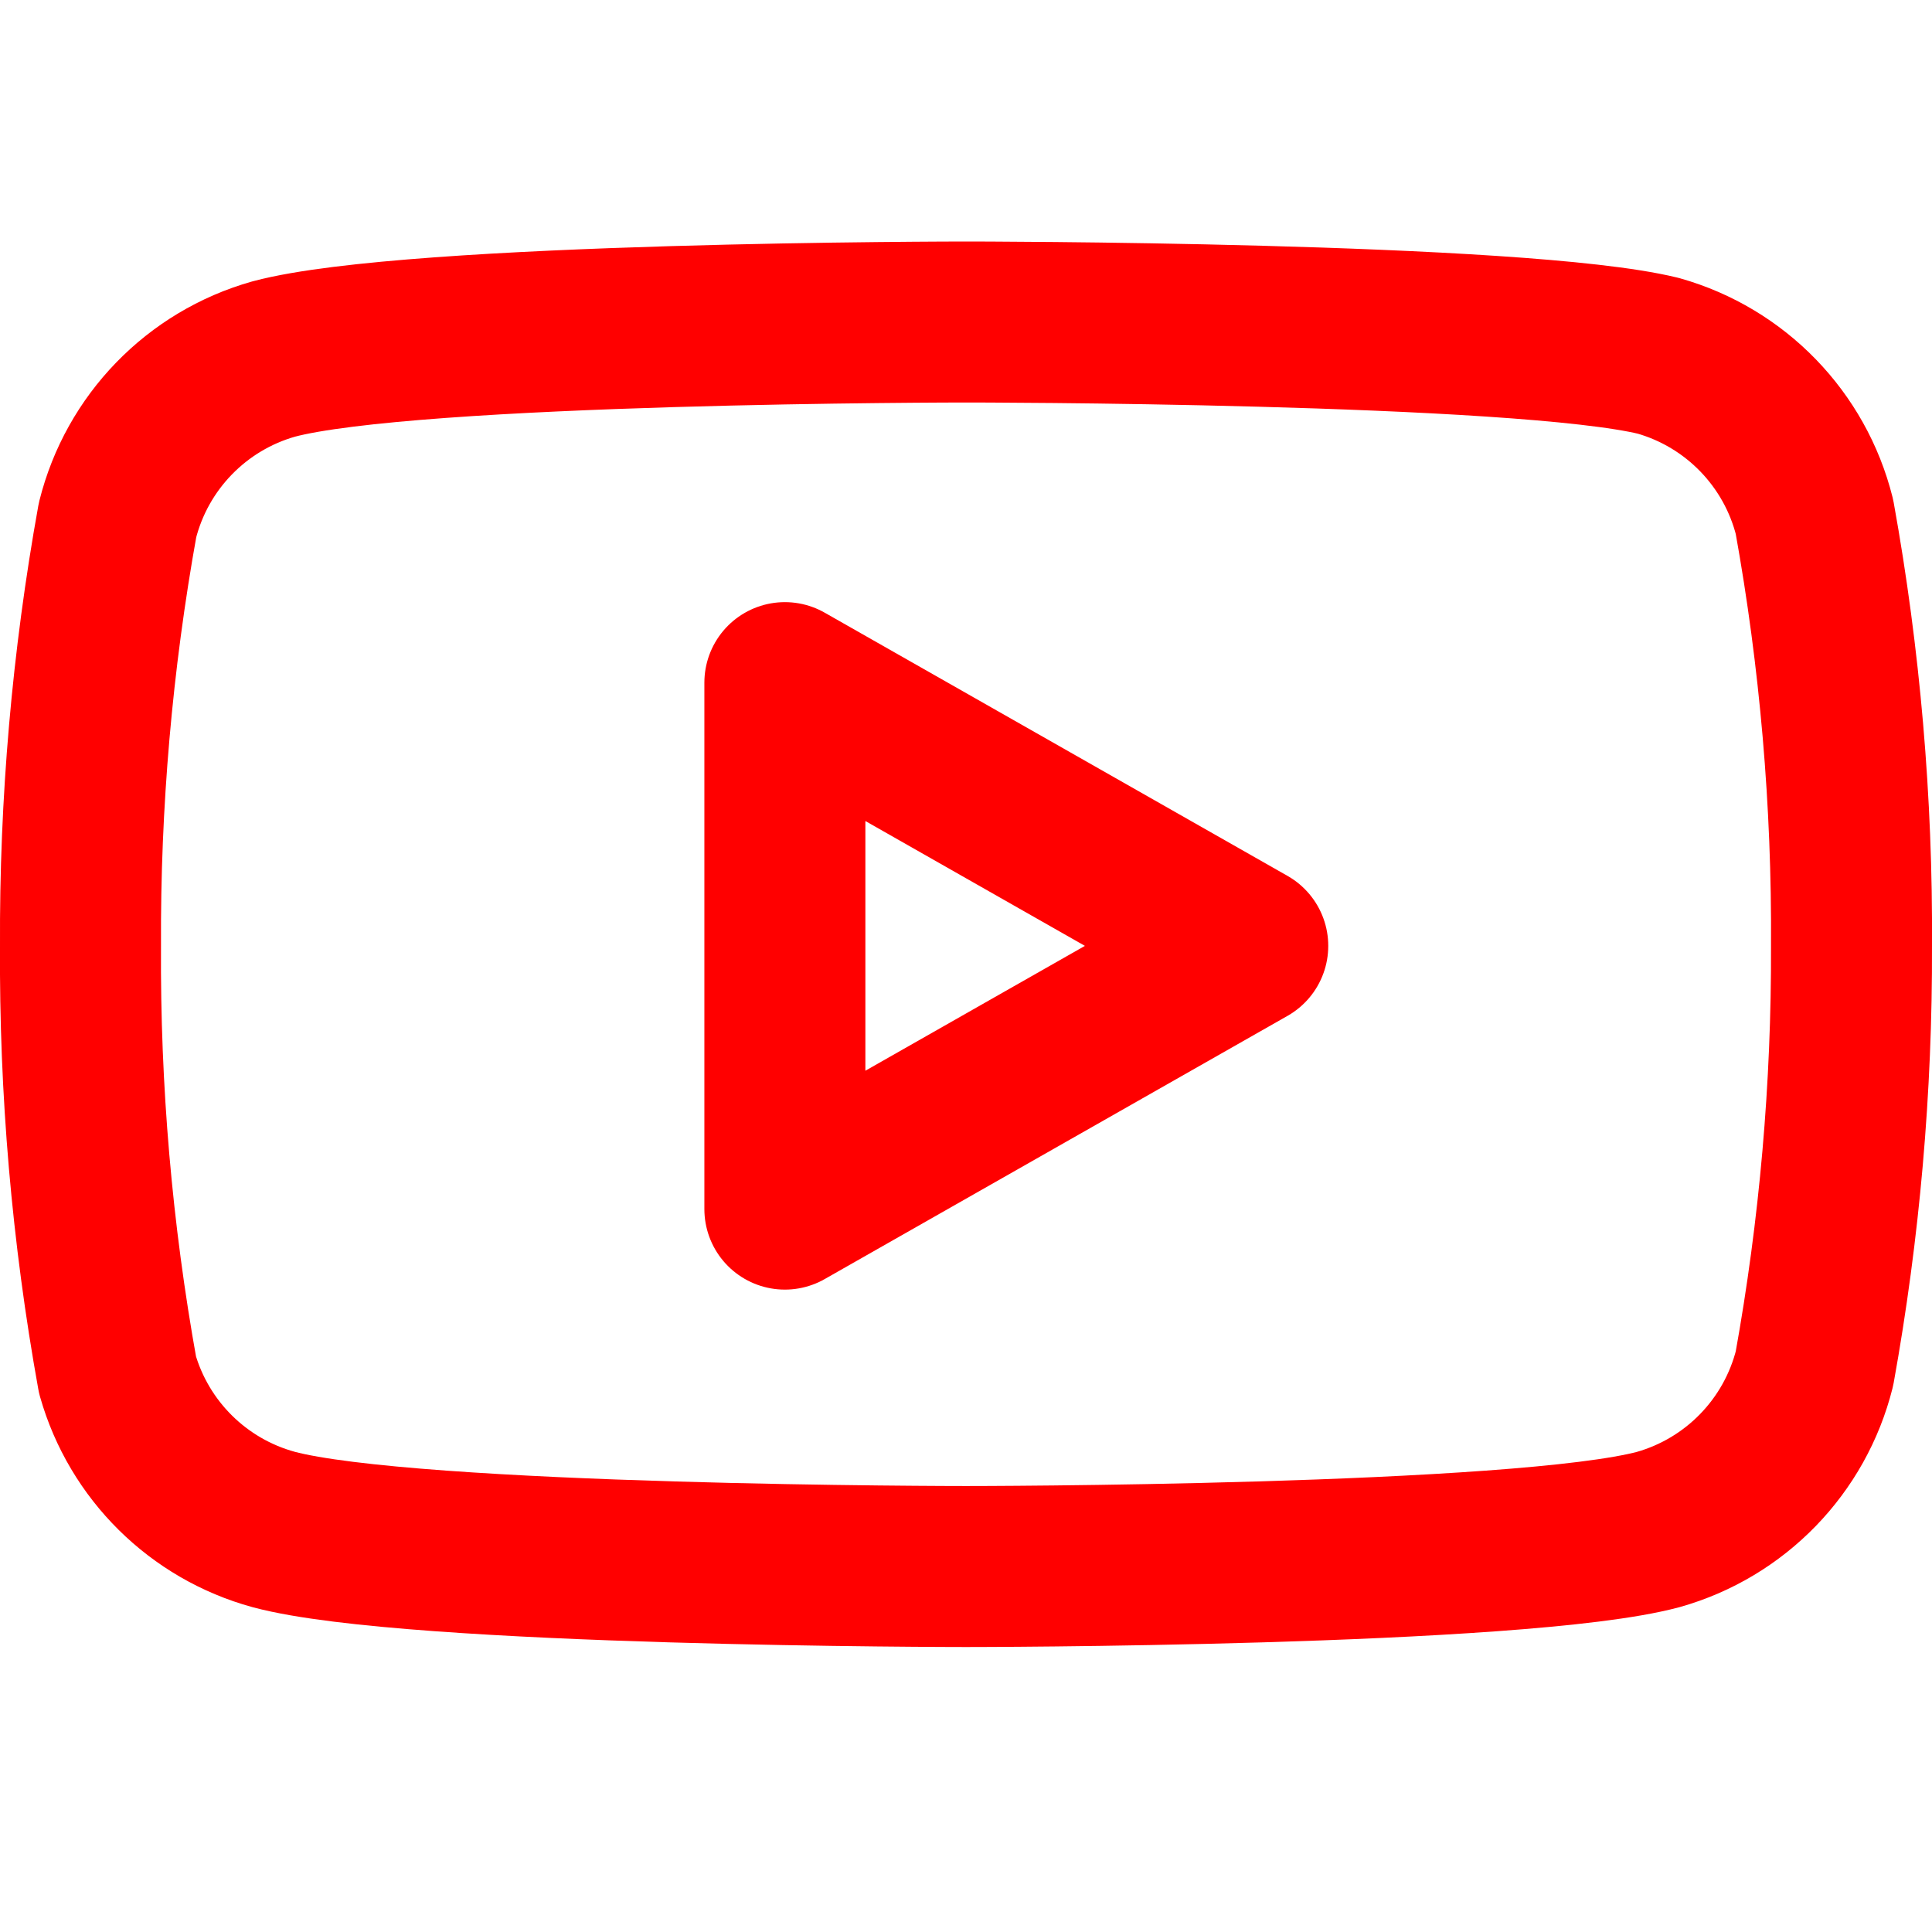
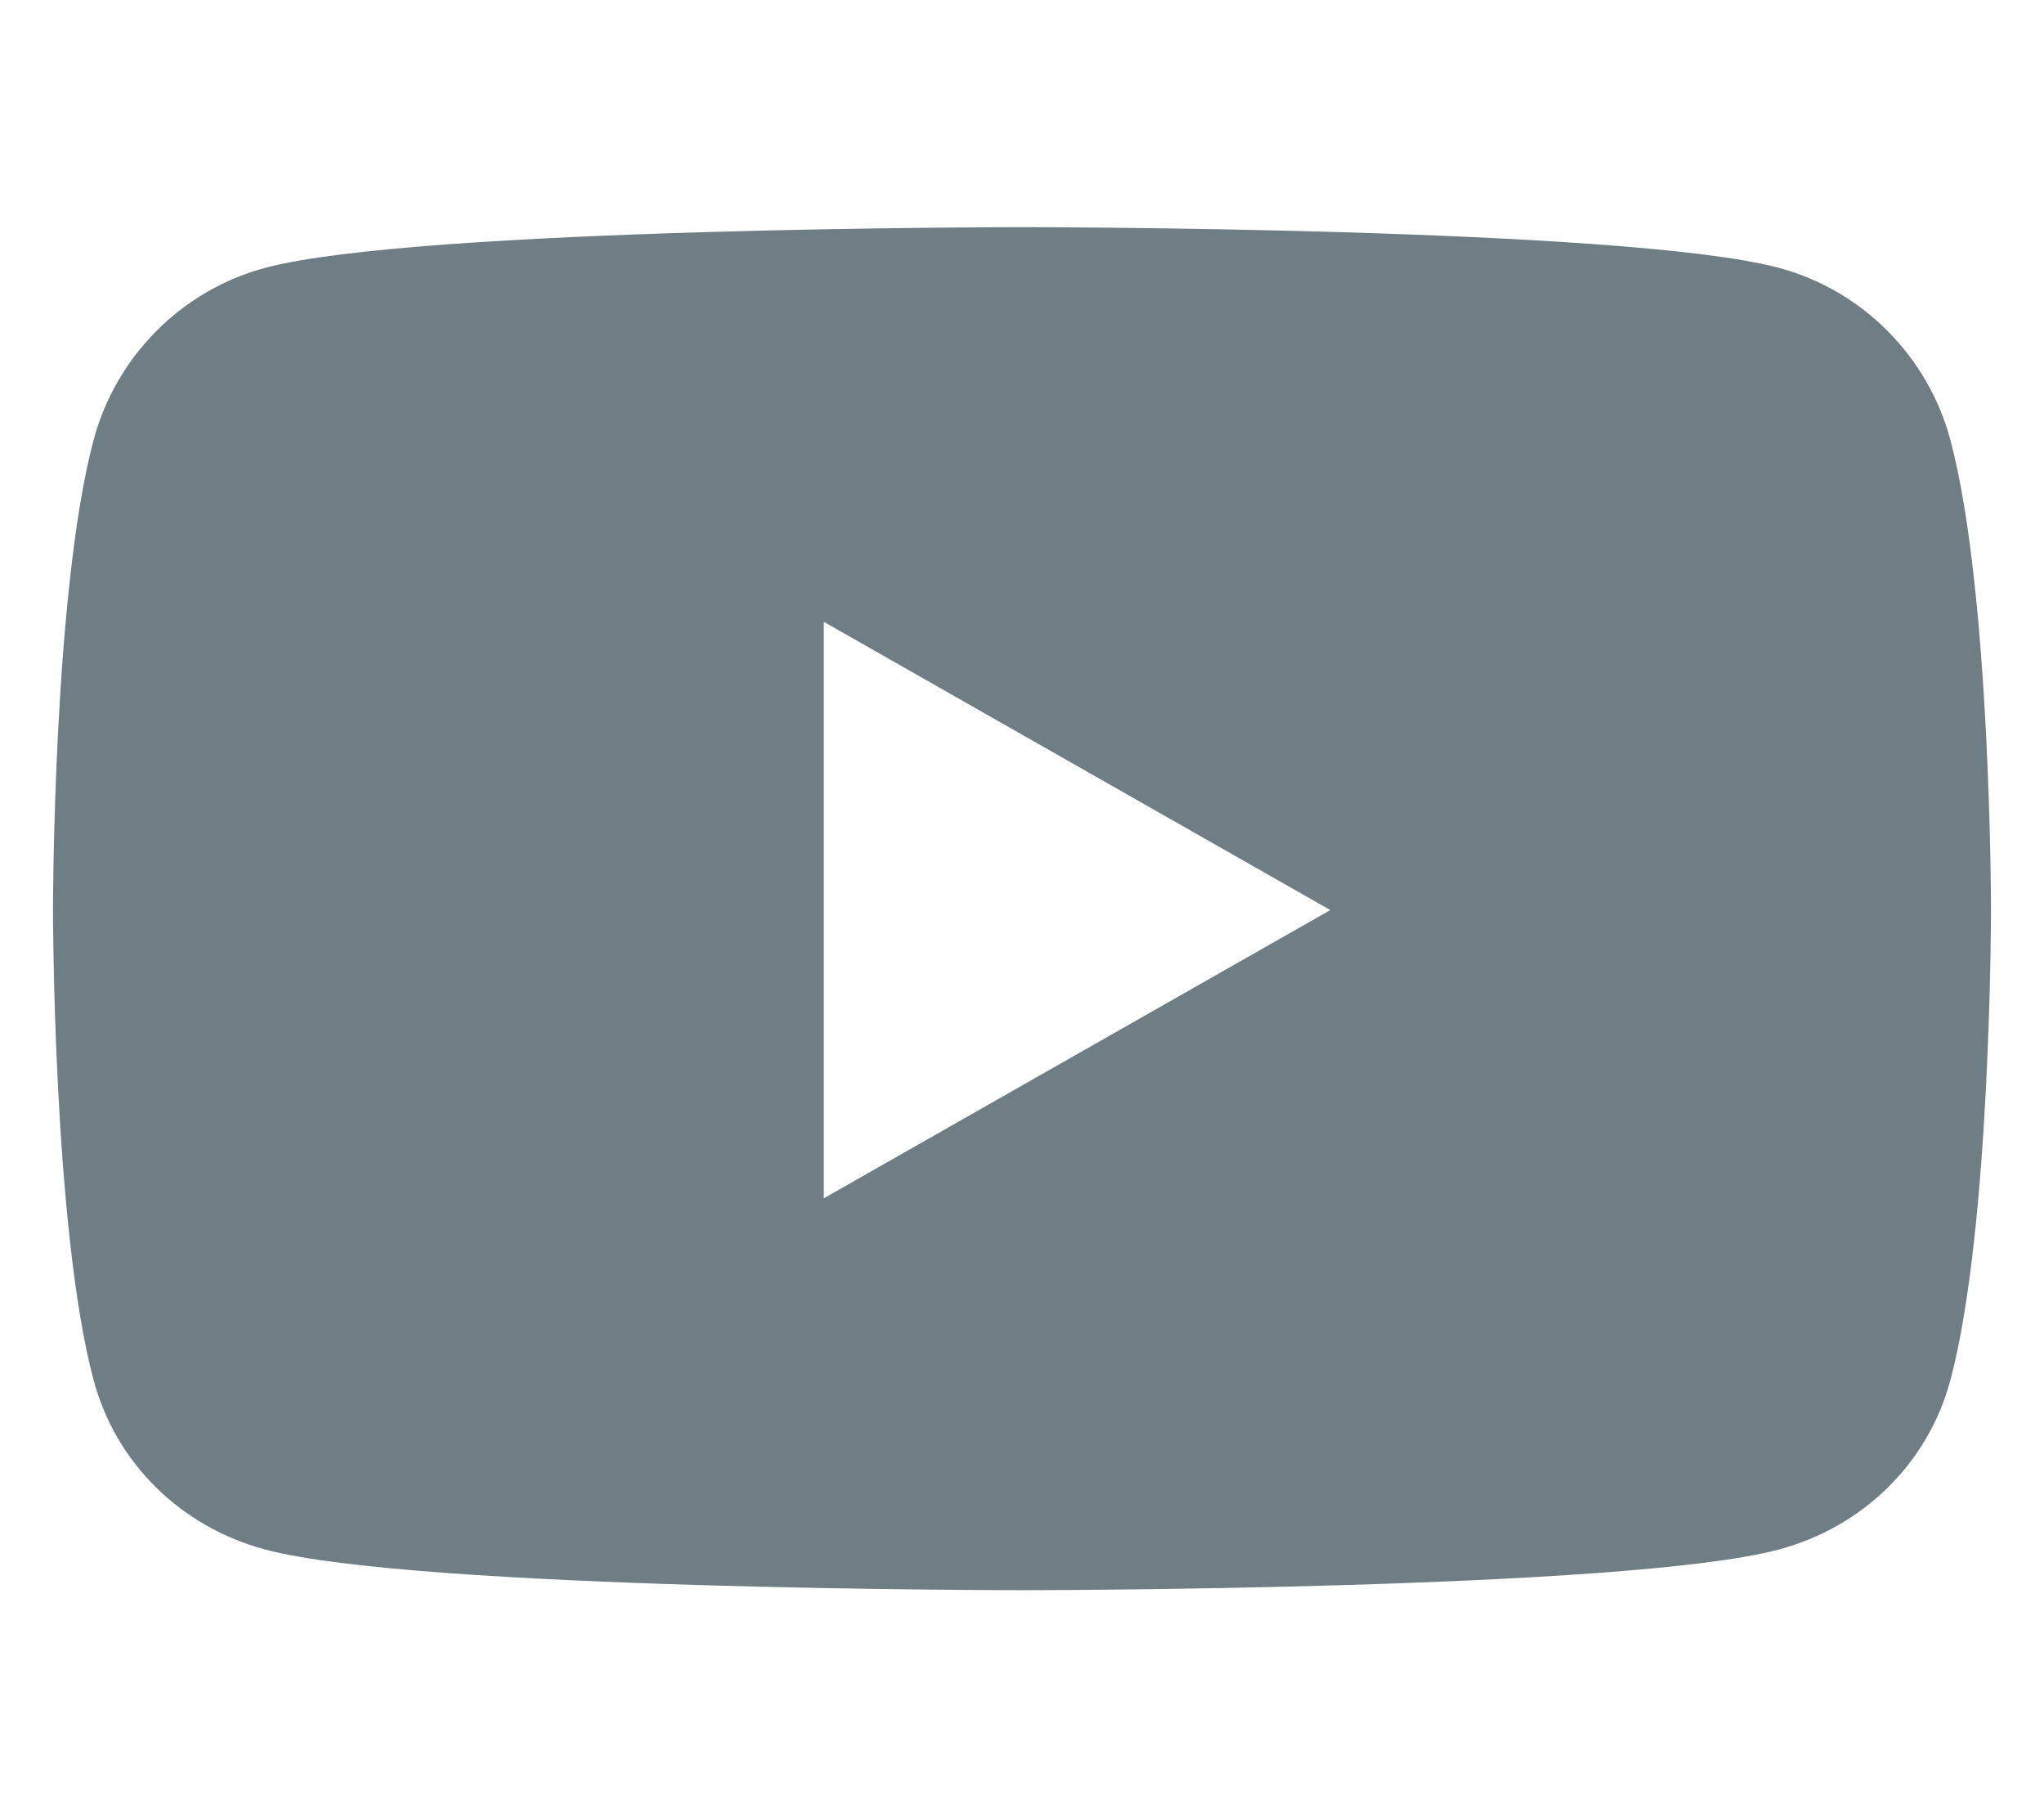
- <svg xmlns="http://www.w3.org/2000/svg" width="24" height="24" viewBox="0 0 24 24" fill="none" stroke="#FF0000" stroke-width="2" stroke-linecap="round" stroke-linejoin="round" class="feather feather-youtube">
-   <path d="M22.54 6.42a2.78 2.78 0 0 0-1.94-2C18.88 4 12 4 12 4s-6.88 0-8.6.46a2.78 2.78 0 0 0-1.94 2A29 29 0 0 0 1 11.75a29 29 0 0 0 .46 5.33A2.78 2.78 0 0 0 3.4 19c1.72.46 8.6.46 8.6.46s6.88 0 8.6-.46a2.78 2.78 0 0 0 1.94-2 29 29 0 0 0 .46-5.25 29 29 0 0 0-.46-5.33z" />
-   <polygon points="9.75 15.02 15.5 11.75 9.75 8.48 9.75 15.02" />
+ <svg xmlns="http://www.w3.org/2000/svg" fill="#6f7e84" viewBox="0 0 576 512">
+   <path d="M549.655 124.083c-6.281-23.65-24.787-42.276-48.284-48.597C458.781 64 288 64 288 64S117.22 64 74.629 75.486c-23.497 6.322-42.003 24.947-48.284 48.597-11.412 42.867-11.412 132.305-11.412 132.305s0 89.438 11.412 132.305c6.281 23.65 24.787 41.5 48.284 47.821C117.22 448 288 448 288 448s170.78 0 213.371-11.486c23.497-6.321 42.003-24.171 48.284-47.821 11.412-42.867 11.412-132.305 11.412-132.305s0-89.438-11.412-132.305zm-317.51 213.508V175.185l142.739 81.205-142.739 81.201z" />
</svg>
